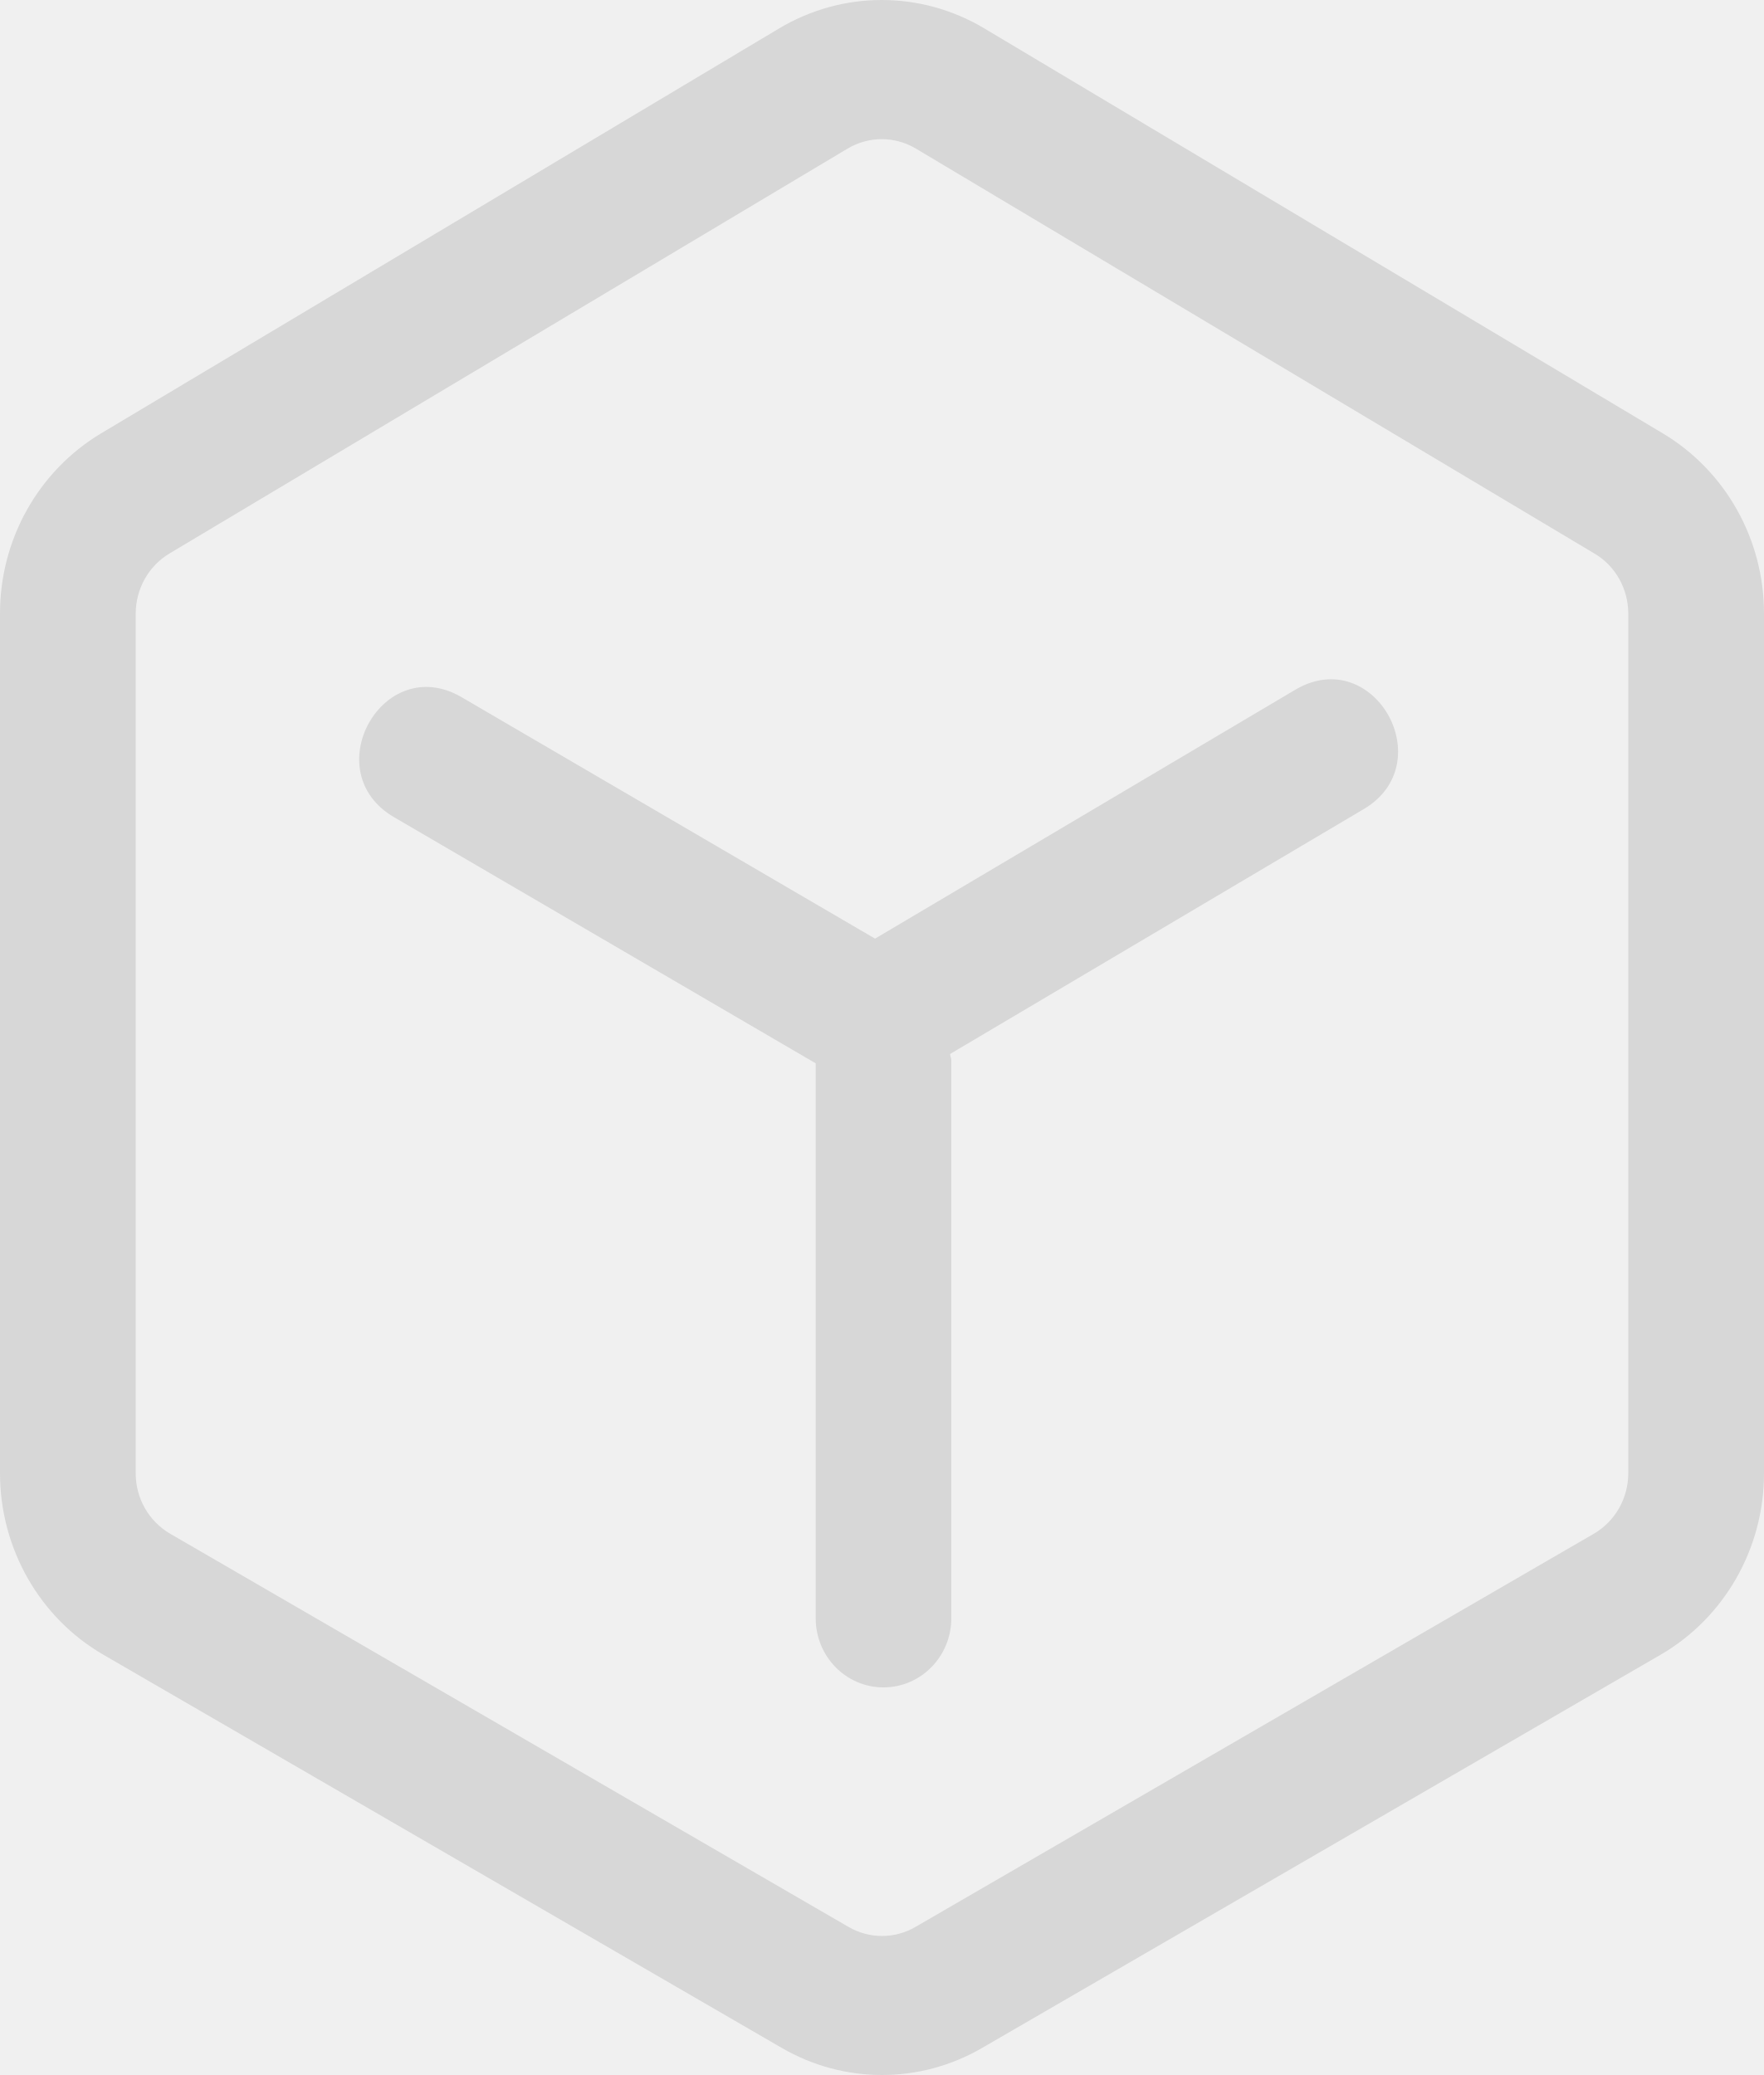
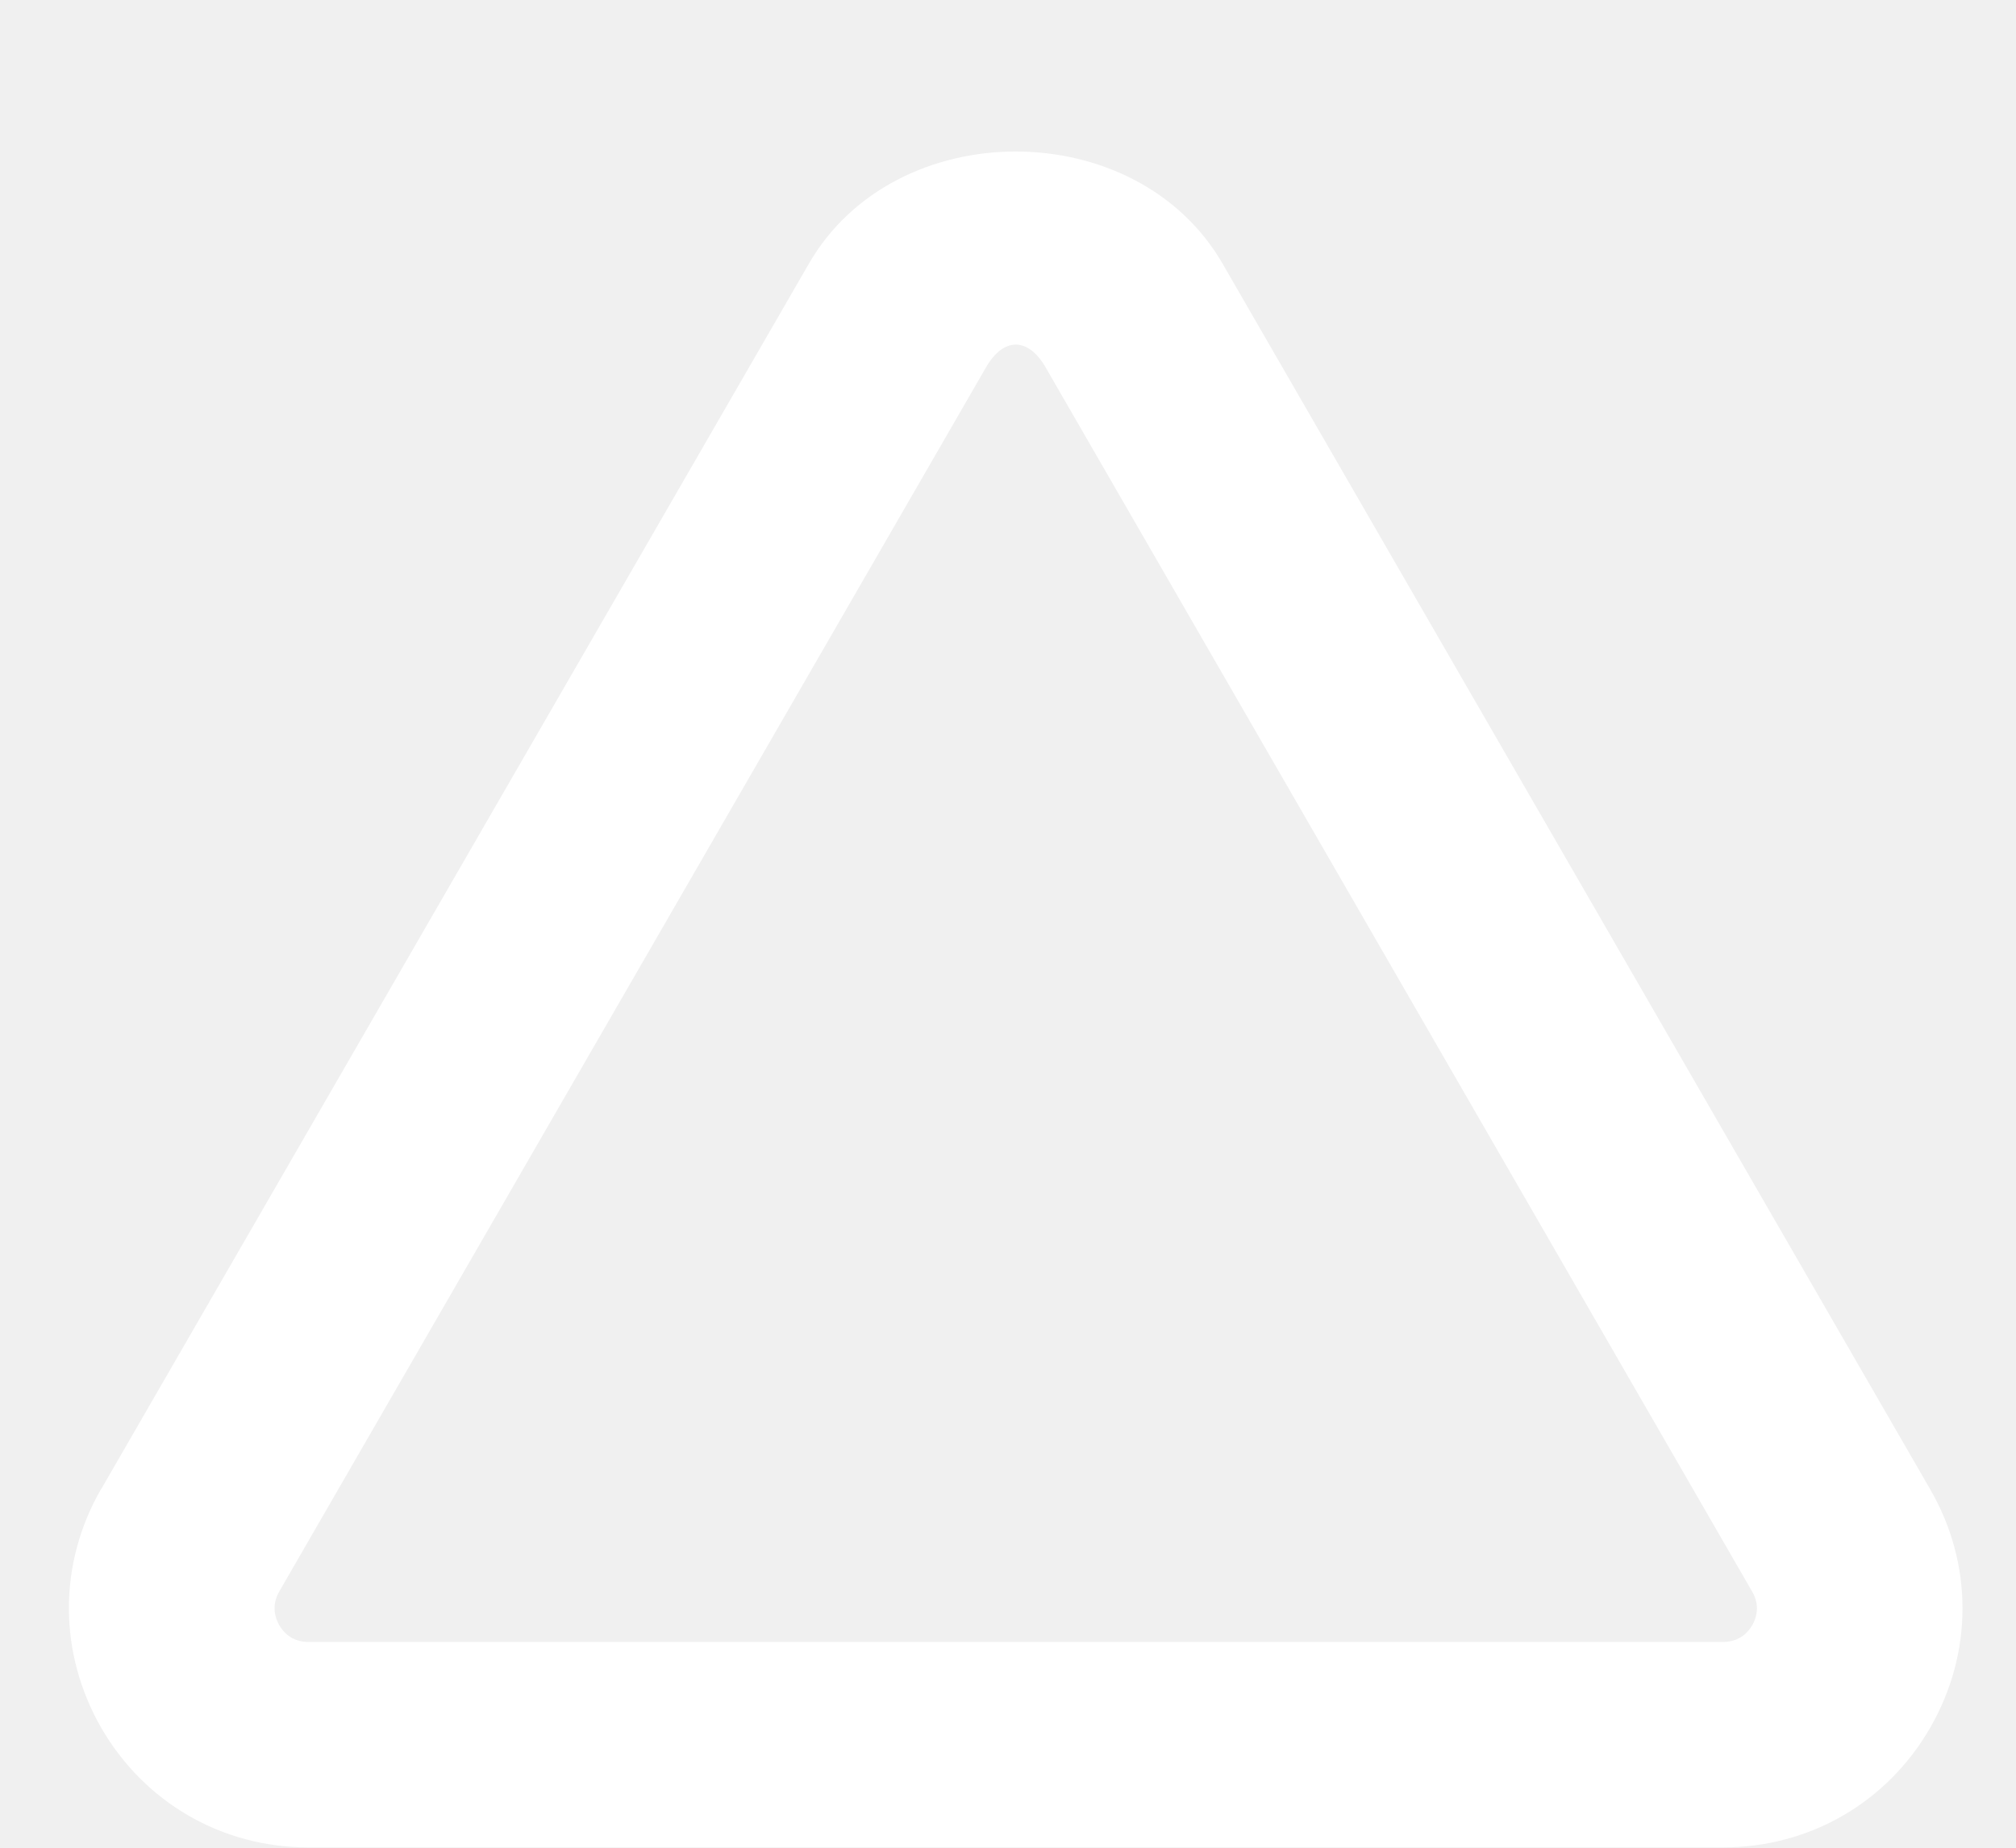
- <svg xmlns="http://www.w3.org/2000/svg" version="1.1" width="17px" height="20px">
+ <svg xmlns="http://www.w3.org/2000/svg" version="1.1" width="12px" height="11px">
  <defs>
    <pattern id="BGPattern" patternUnits="userSpaceOnUse" alignment="0 0" imageRepeat="None" />
-     <mask fill="white" id="Clip16">
-       <path d="M 13.135 7.803  C 13.893 7.365  13.246 6.205  12.488 6.645  L 8.433 9.047  L 4.447 6.719  C 3.689 6.279  3.042 7.439  3.8 7.878  L 7.861 10.249  L 7.861 15.597  C 7.861 15.966  8.153 16.264  8.514 16.264  C 8.875 16.264  9.168 15.966  9.168 15.597  L 9.168 10.222  C 9.168 10.2  9.158 10.181  9.156 10.159  L 13.135 7.803  Z M 17 5.915  C 17.001 5.2  16.63 4.539  16.025 4.177  L 9.485 0.273  C 8.875 -0.091  8.12 -0.091  7.51 0.273  L 0.974 4.177  C 0.37 4.539  -0.001 5.2  0 5.915  L 0 14.199  C 0 14.924  0.381 15.593  0.996 15.949  L 7.534 19.739  C 8.133 20.087  8.867 20.087  9.465 19.739  L 16.004 15.949  C 16.62 15.591  17.001 14.923  17 14.199  L 17 5.915  Z M 15.692 5.915  L 15.692 14.199  C 15.692 14.441  15.565 14.664  15.36 14.783  L 8.822 18.573  C 8.622 18.689  8.378 18.689  8.178 18.573  L 1.64 14.783  C 1.434 14.663  1.307 14.441  1.308 14.199  L 1.308 5.915  C 1.308 5.676  1.431 5.456  1.633 5.335  L 8.169 1.432  C 8.372 1.311  8.623 1.311  8.826 1.432  L 15.367 5.336  C 15.569 5.455  15.692 5.676  15.692 5.915  Z " fill-rule="evenodd" />
+     <mask fill="white" id="Clip275">
+       <path d="M 11.488 8.864  L 7.278 1.571  C 6.765 0.679  5.327 0.679  4.814 1.571  L 0.603 8.864  L 0.602 8.864  C 0.345 9.31  0.347 9.841  0.603 10.287  C 0.861 10.732  1.321 10.998  1.835 10.998  L 10.256 10.998  C 10.77 10.998  11.232 10.732  11.489 10.286  C 11.746 9.84  11.746 9.308  11.488 8.864  Z M 10.43 9.675  C 10.409 9.713  10.357 9.775  10.256 9.775  L 1.835 9.775  C 1.735 9.775  1.684 9.713  1.662 9.675  C 1.641 9.637  1.612 9.562  1.662 9.475  L 5.872 2.182  C 5.975 2.008  6.118 2.008  6.221 2.182  L 10.43 9.476  C 10.48 9.562  10.452 9.638  10.43 9.675  Z " fill-rule="evenodd" />
    </mask>
  </defs>
-   <g transform="matrix(1 0 0 1 -41 -6 )">
-     <path d="M 13.135 7.803  C 13.893 7.365  13.246 6.205  12.488 6.645  L 8.433 9.047  L 4.447 6.719  C 3.689 6.279  3.042 7.439  3.8 7.878  L 7.861 10.249  L 7.861 15.597  C 7.861 15.966  8.153 16.264  8.514 16.264  C 8.875 16.264  9.168 15.966  9.168 15.597  L 9.168 10.222  C 9.168 10.2  9.158 10.181  9.156 10.159  L 13.135 7.803  Z M 17 5.915  C 17.001 5.2  16.63 4.539  16.025 4.177  L 9.485 0.273  C 8.875 -0.091  8.12 -0.091  7.51 0.273  L 0.974 4.177  C 0.37 4.539  -0.001 5.2  0 5.915  L 0 14.199  C 0 14.924  0.381 15.593  0.996 15.949  L 7.534 19.739  C 8.133 20.087  8.867 20.087  9.465 19.739  L 16.004 15.949  C 16.62 15.591  17.001 14.923  17 14.199  L 17 5.915  Z M 15.692 5.915  L 15.692 14.199  C 15.692 14.441  15.565 14.664  15.36 14.783  L 8.822 18.573  C 8.622 18.689  8.378 18.689  8.178 18.573  L 1.64 14.783  C 1.434 14.663  1.307 14.441  1.308 14.199  L 1.308 5.915  C 1.308 5.676  1.431 5.456  1.633 5.335  L 8.169 1.432  C 8.372 1.311  8.623 1.311  8.826 1.432  L 15.367 5.336  C 15.569 5.455  15.692 5.676  15.692 5.915  Z " fill-rule="nonzero" fill="rgba(215, 215, 215, 1)" stroke="none" transform="matrix(1 0 0 1 41 6 )" class="fill" />
-     <path d="M 13.135 7.803  C 13.893 7.365  13.246 6.205  12.488 6.645  L 8.433 9.047  L 4.447 6.719  C 3.689 6.279  3.042 7.439  3.8 7.878  L 7.861 10.249  L 7.861 15.597  C 7.861 15.966  8.153 16.264  8.514 16.264  C 8.875 16.264  9.168 15.966  9.168 15.597  L 9.168 10.222  C 9.168 10.2  9.158 10.181  9.156 10.159  L 13.135 7.803  Z " stroke-width="0" stroke-dasharray="0" stroke="rgba(255, 255, 255, 0)" fill="none" transform="matrix(1 0 0 1 41 6 )" class="stroke" mask="url(#Clip16)" />
-     <path d="M 17 5.915  C 17.001 5.2  16.63 4.539  16.025 4.177  L 9.485 0.273  C 8.875 -0.091  8.12 -0.091  7.51 0.273  L 0.974 4.177  C 0.37 4.539  -0.001 5.2  0 5.915  L 0 14.199  C 0 14.924  0.381 15.593  0.996 15.949  L 7.534 19.739  C 8.133 20.087  8.867 20.087  9.465 19.739  L 16.004 15.949  C 16.62 15.591  17.001 14.923  17 14.199  L 17 5.915  Z " stroke-width="0" stroke-dasharray="0" stroke="rgba(255, 255, 255, 0)" fill="none" transform="matrix(1 0 0 1 41 6 )" class="stroke" mask="url(#Clip16)" />
-     <path d="M 15.692 5.915  L 15.692 14.199  C 15.692 14.441  15.565 14.664  15.36 14.783  L 8.822 18.573  C 8.622 18.689  8.378 18.689  8.178 18.573  L 1.64 14.783  C 1.434 14.663  1.307 14.441  1.308 14.199  L 1.308 5.915  C 1.308 5.676  1.431 5.456  1.633 5.335  L 8.169 1.432  C 8.372 1.311  8.623 1.311  8.826 1.432  L 15.367 5.336  C 15.569 5.455  15.692 5.676  15.692 5.915  Z " stroke-width="0" stroke-dasharray="0" stroke="rgba(255, 255, 255, 0)" fill="none" transform="matrix(1 0 0 1 41 6 )" class="stroke" mask="url(#Clip16)" />
+   <g transform="matrix(1 0 0 1 -116 -277 )">
+     <path d="M 11.488 8.864  L 7.278 1.571  C 6.765 0.679  5.327 0.679  4.814 1.571  L 0.603 8.864  L 0.602 8.864  C 0.345 9.31  0.347 9.841  0.603 10.287  C 0.861 10.732  1.321 10.998  1.835 10.998  L 10.256 10.998  C 10.77 10.998  11.232 10.732  11.489 10.286  C 11.746 9.84  11.746 9.308  11.488 8.864  Z M 10.43 9.675  C 10.409 9.713  10.357 9.775  10.256 9.775  L 1.835 9.775  C 1.735 9.775  1.684 9.713  1.662 9.675  C 1.641 9.637  1.612 9.562  1.662 9.475  L 5.872 2.182  C 5.975 2.008  6.118 2.008  6.221 2.182  L 10.43 9.476  C 10.48 9.562  10.452 9.638  10.43 9.675  Z " fill-rule="nonzero" fill="rgba(255, 255, 255, 1)" stroke="none" transform="matrix(1 0 0 1 116 277 )" class="fill" />
+     <path d="M 11.488 8.864  L 7.278 1.571  C 6.765 0.679  5.327 0.679  4.814 1.571  L 0.603 8.864  L 0.602 8.864  C 0.345 9.31  0.347 9.841  0.603 10.287  C 0.861 10.732  1.321 10.998  1.835 10.998  L 10.256 10.998  C 10.77 10.998  11.232 10.732  11.489 10.286  C 11.746 9.84  11.746 9.308  11.488 8.864  Z " stroke-width="0" stroke-dasharray="0" stroke="rgba(255, 255, 255, 0)" fill="none" transform="matrix(1 0 0 1 116 277 )" class="stroke" mask="url(#Clip275)" />
+     <path d="M 10.43 9.675  C 10.409 9.713  10.357 9.775  10.256 9.775  L 1.835 9.775  C 1.735 9.775  1.684 9.713  1.662 9.675  C 1.641 9.637  1.612 9.562  1.662 9.475  L 5.872 2.182  C 5.975 2.008  6.118 2.008  6.221 2.182  L 10.43 9.476  C 10.48 9.562  10.452 9.638  10.43 9.675  Z " stroke-width="0" stroke-dasharray="0" stroke="rgba(255, 255, 255, 0)" fill="none" transform="matrix(1 0 0 1 116 277 )" class="stroke" mask="url(#Clip275)" />
  </g>
</svg>
